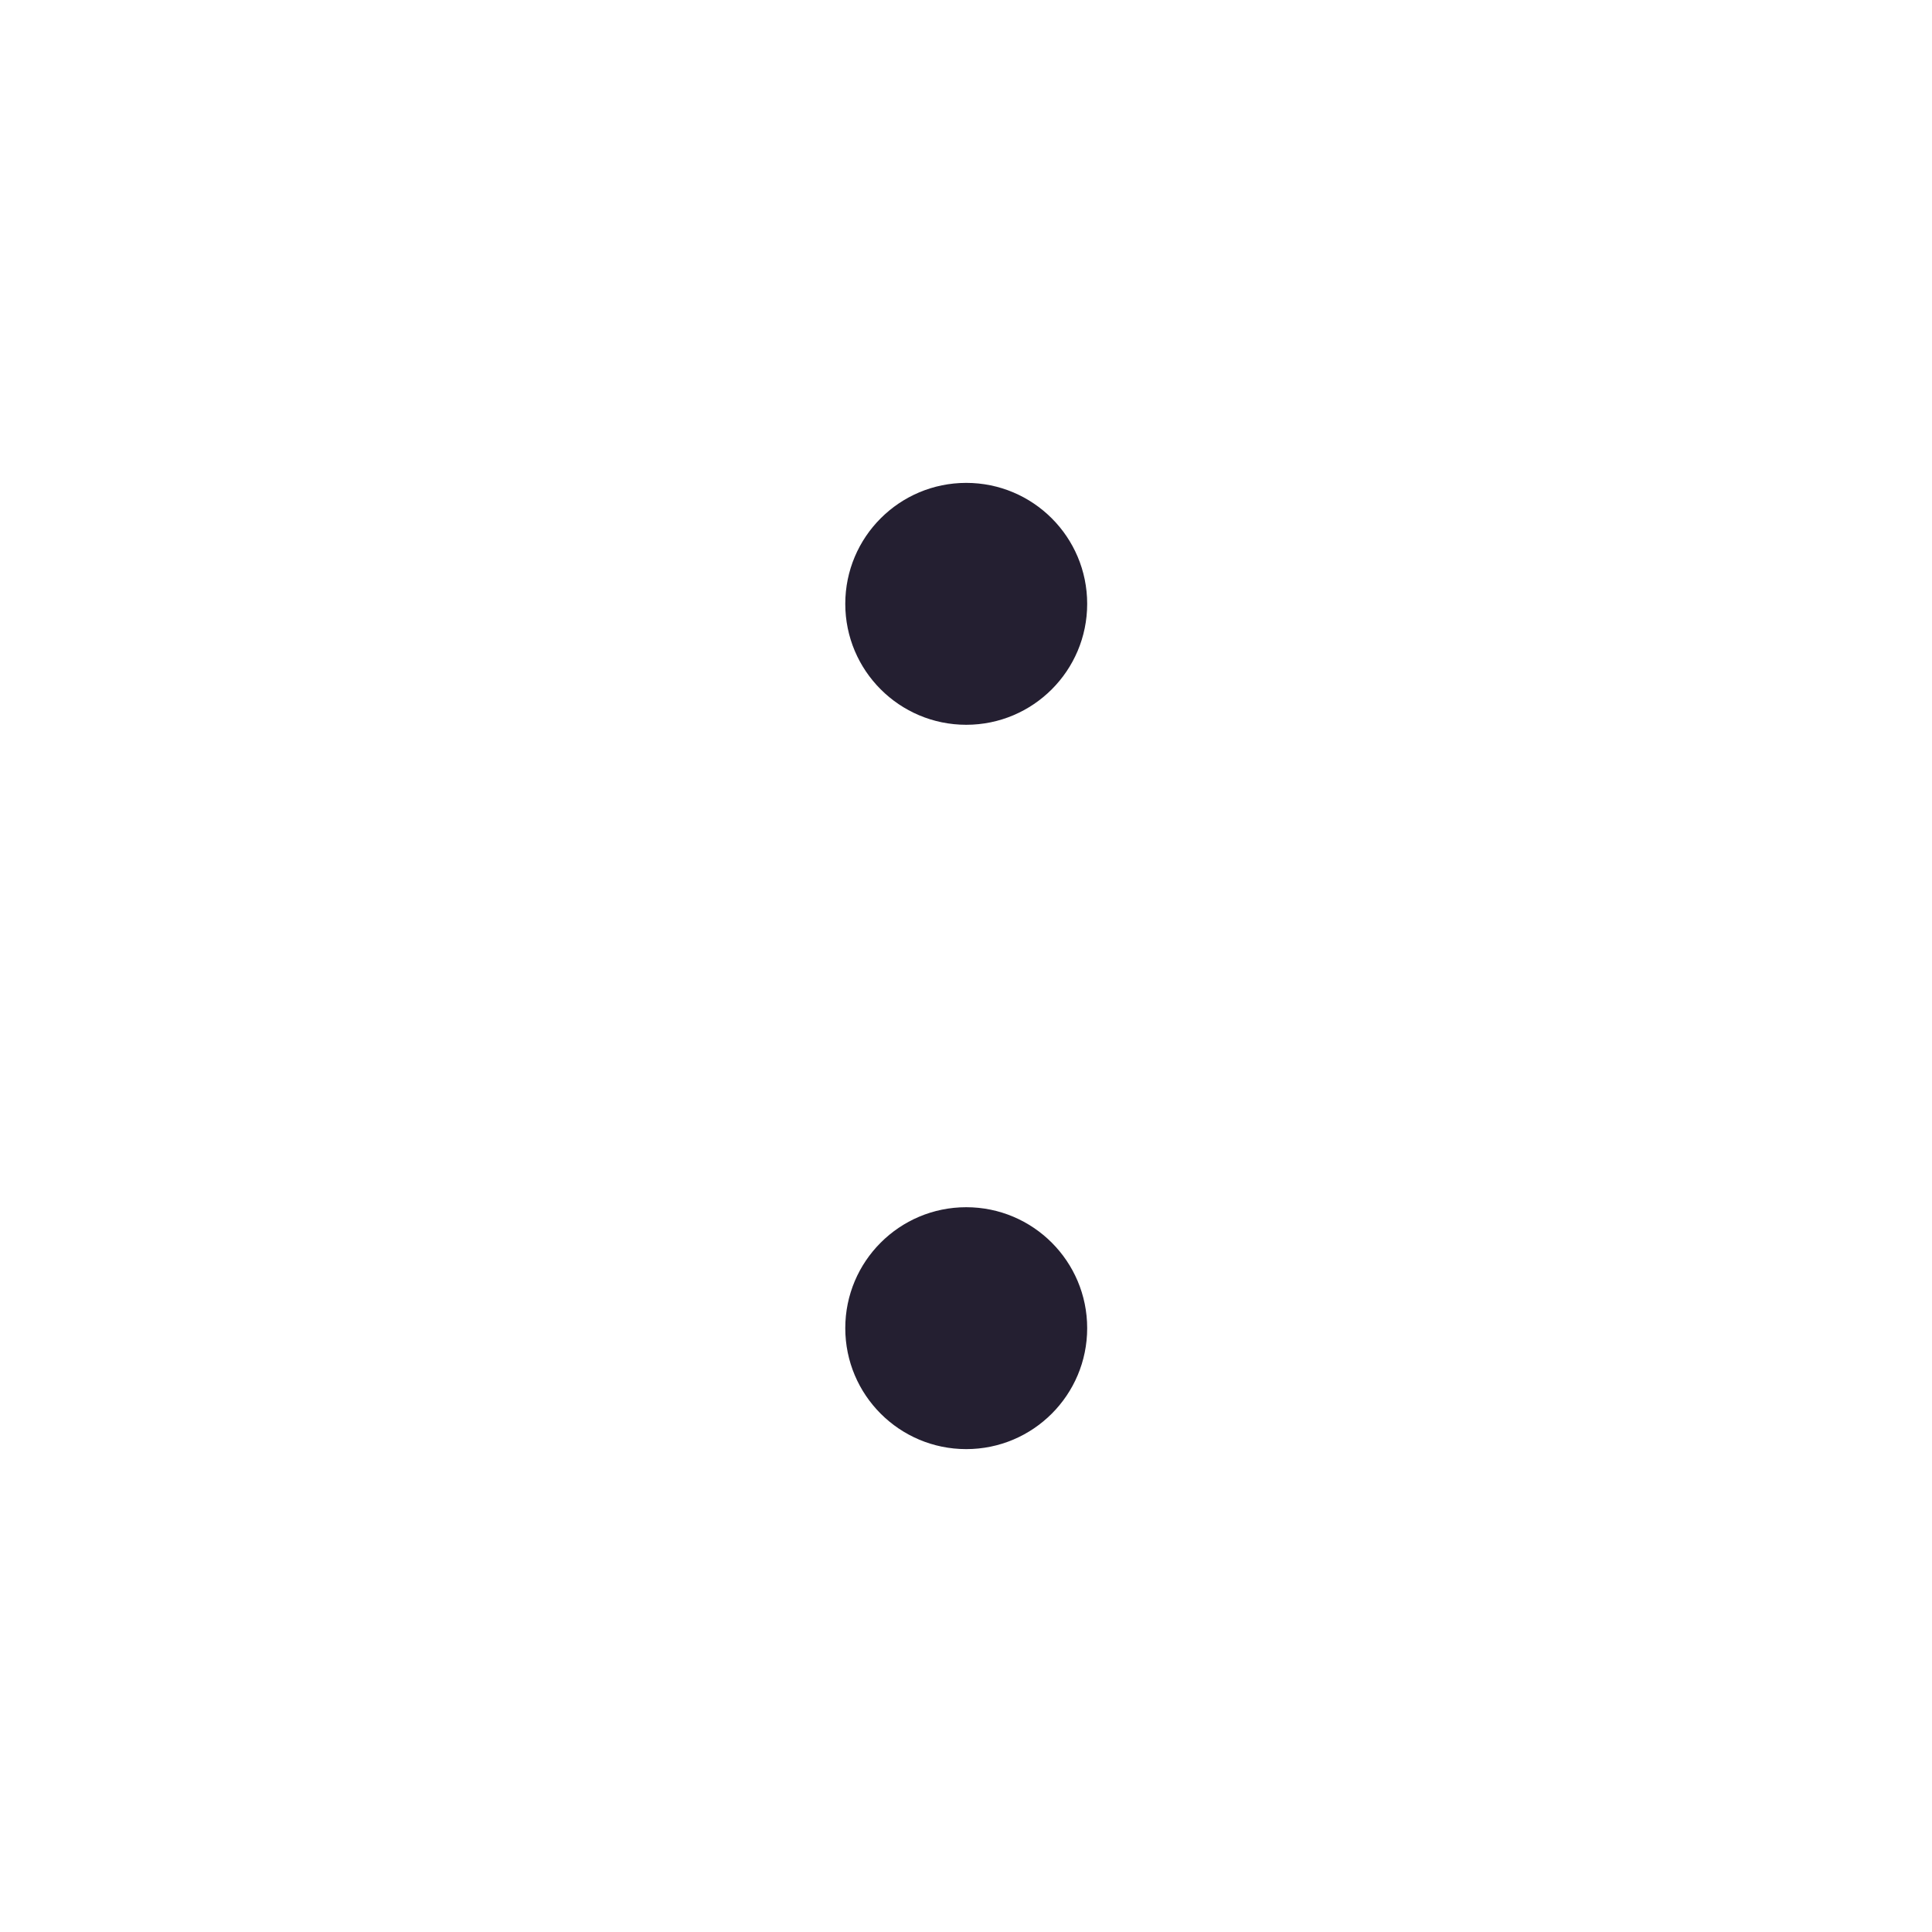
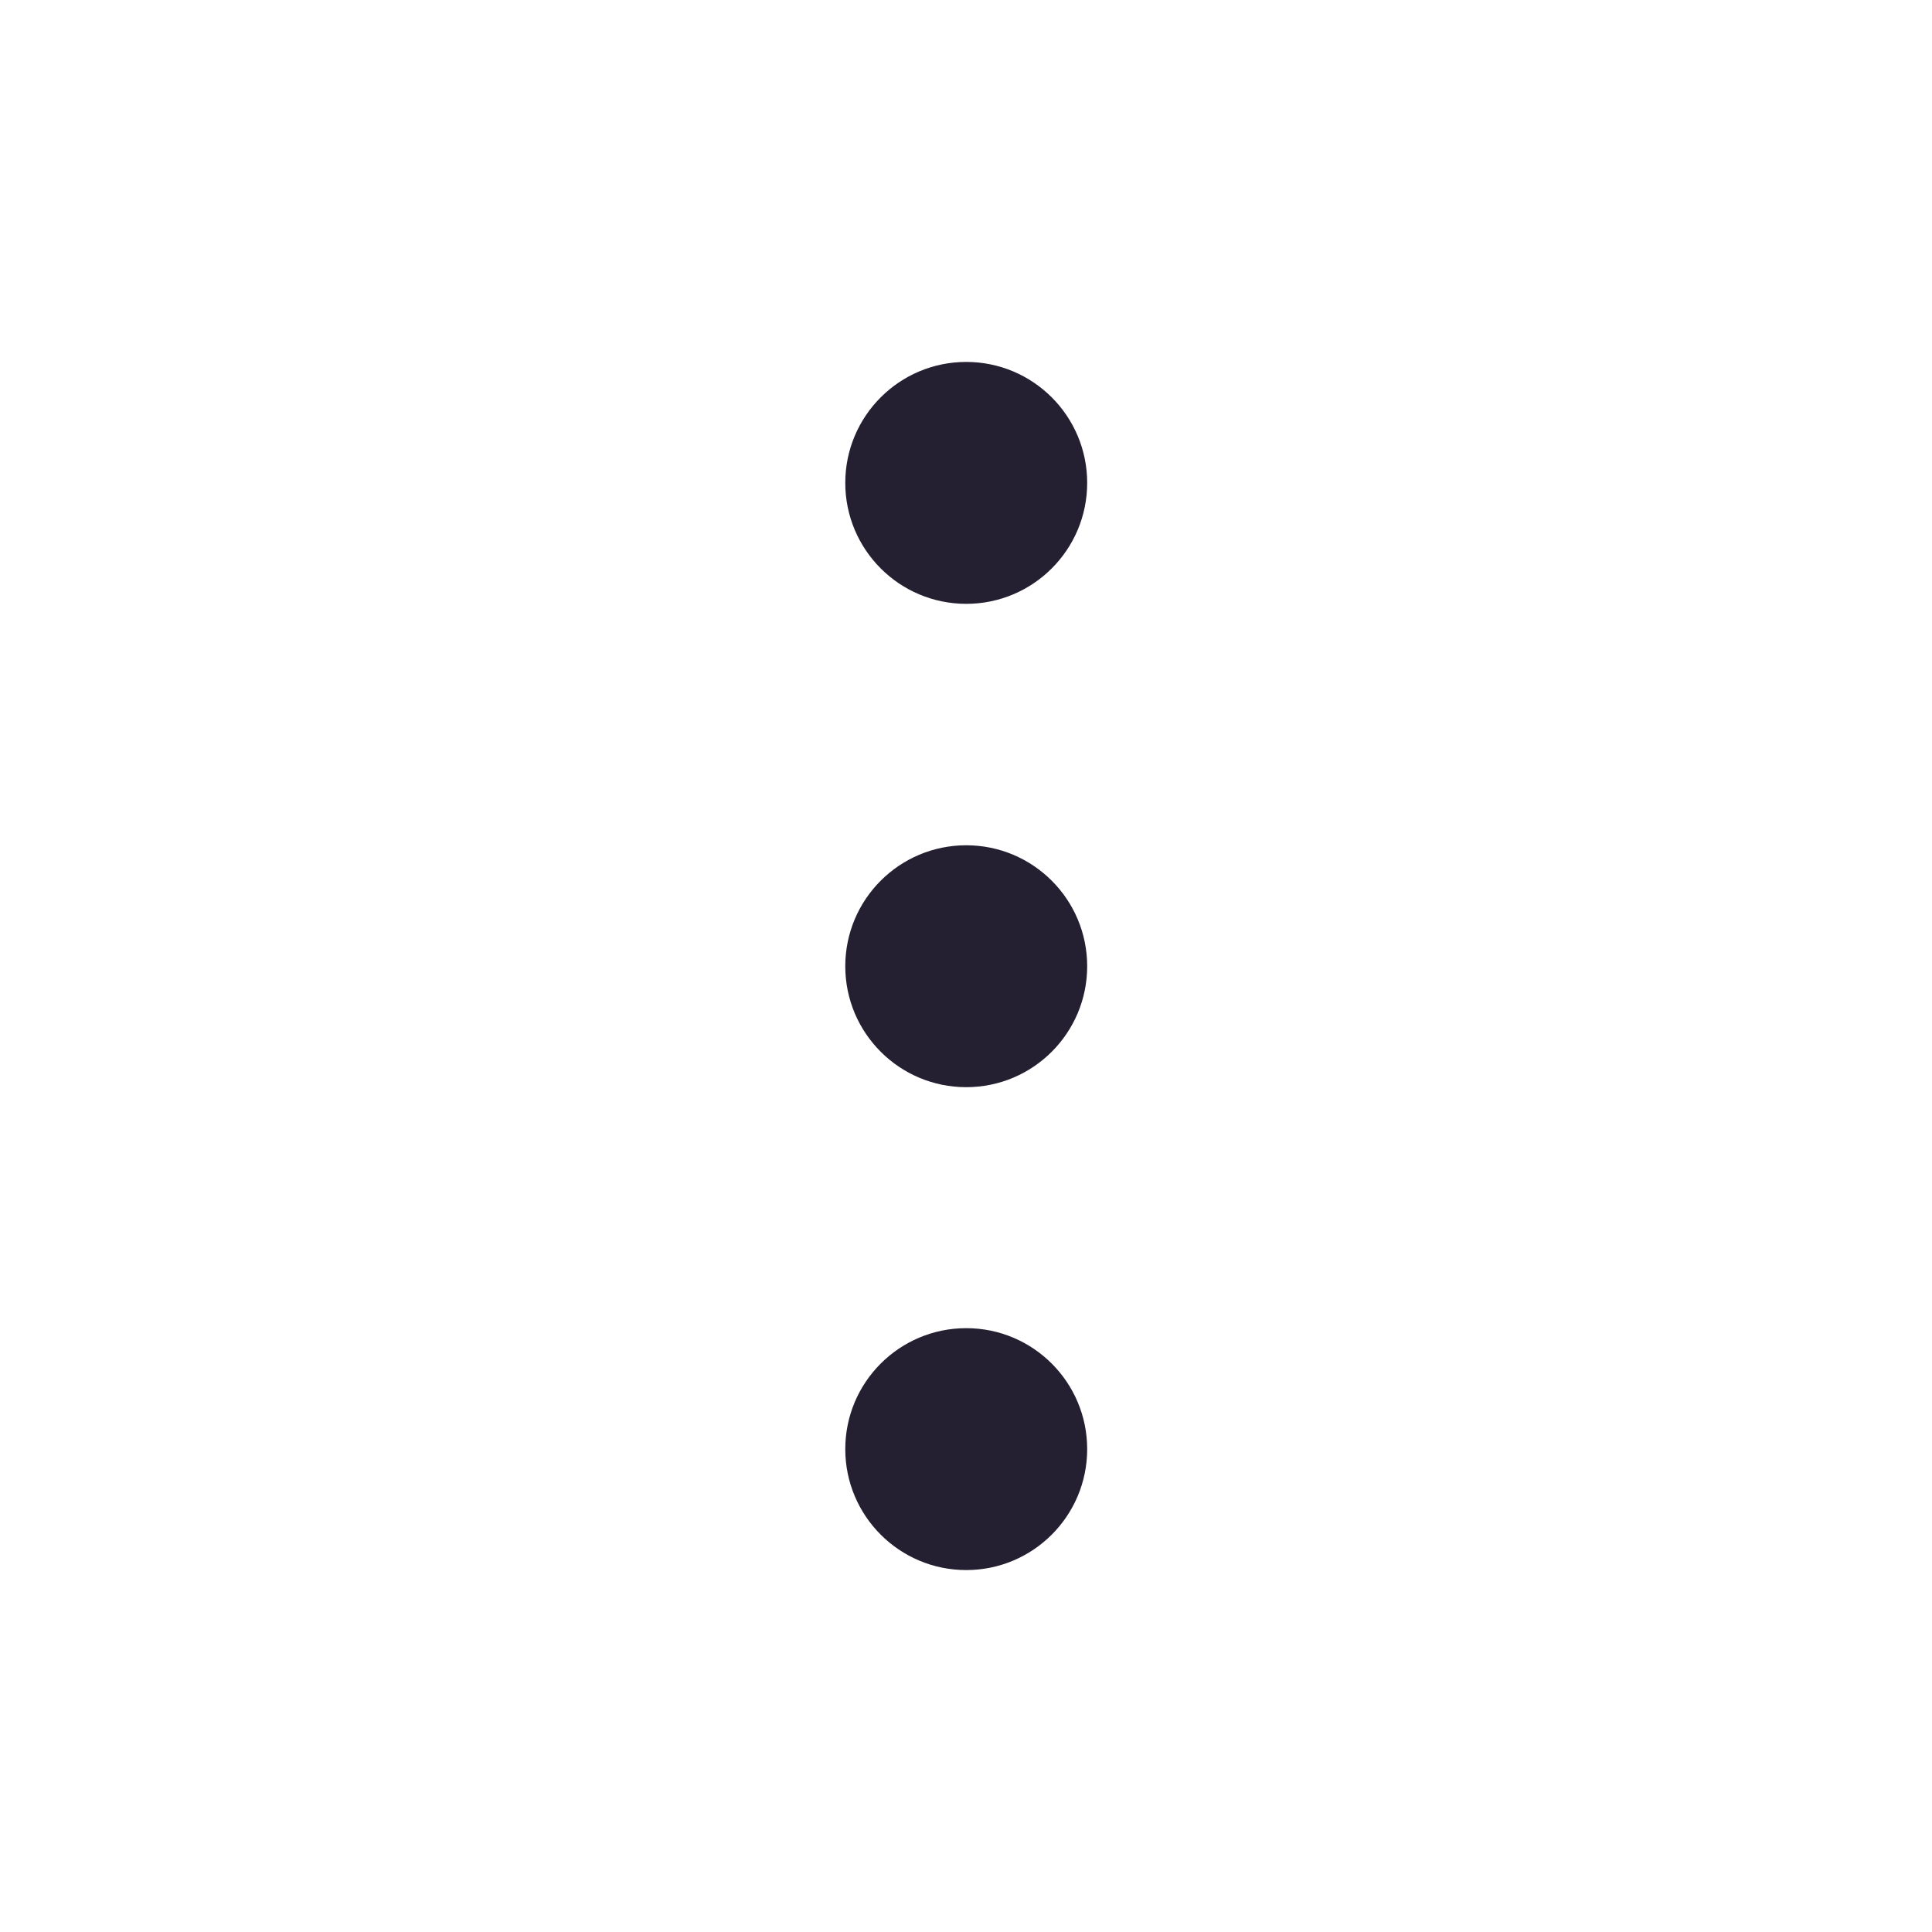
<svg xmlns="http://www.w3.org/2000/svg" width="16" height="16" viewBox="0 0 4.233 4.233" version="1.1" id="svg5">
  <defs id="defs2" />
-   <circle style="fill:#241f31;fill-opacity:1;stroke:none;stroke-width:0.265;stroke-linecap:round;stroke-linejoin:round;stroke-opacity:0.5;stop-color:#000000" id="path967" cx="2.117" cy="1.323" r="0.265" />
-   <circle style="fill:#241f31;fill-opacity:1;stroke:none;stroke-width:0.265;stroke-linecap:round;stroke-linejoin:round;stroke-opacity:0.5;stop-color:#000000" id="path969" cx="2.117" cy="2.91" r="0.265" />
+   <circle style="fill:#241f31;fill-opacity:1;stroke:none;stroke-width:0.265;stroke-linecap:round;stroke-linejoin:round;stroke-opacity:0.5;stop-color:#000000" id="path967" cx="2.117" cy="1.058" r="0.265" />
+   <circle style="fill:#241f31;fill-opacity:1;stroke:none;stroke-width:0.265;stroke-linecap:round;stroke-linejoin:round;stroke-opacity:0.5;stop-color:#000000" id="path969" cx="2.117" cy="3.175" r="0.265" />
+   <circle style="fill:#241f31;fill-opacity:1;stroke:none;stroke-width:0.265;stroke-linecap:round;stroke-linejoin:round;stop-color:#000000" id="circle998" cx="2.117" cy="2.117" r="0.265" />
</svg>
